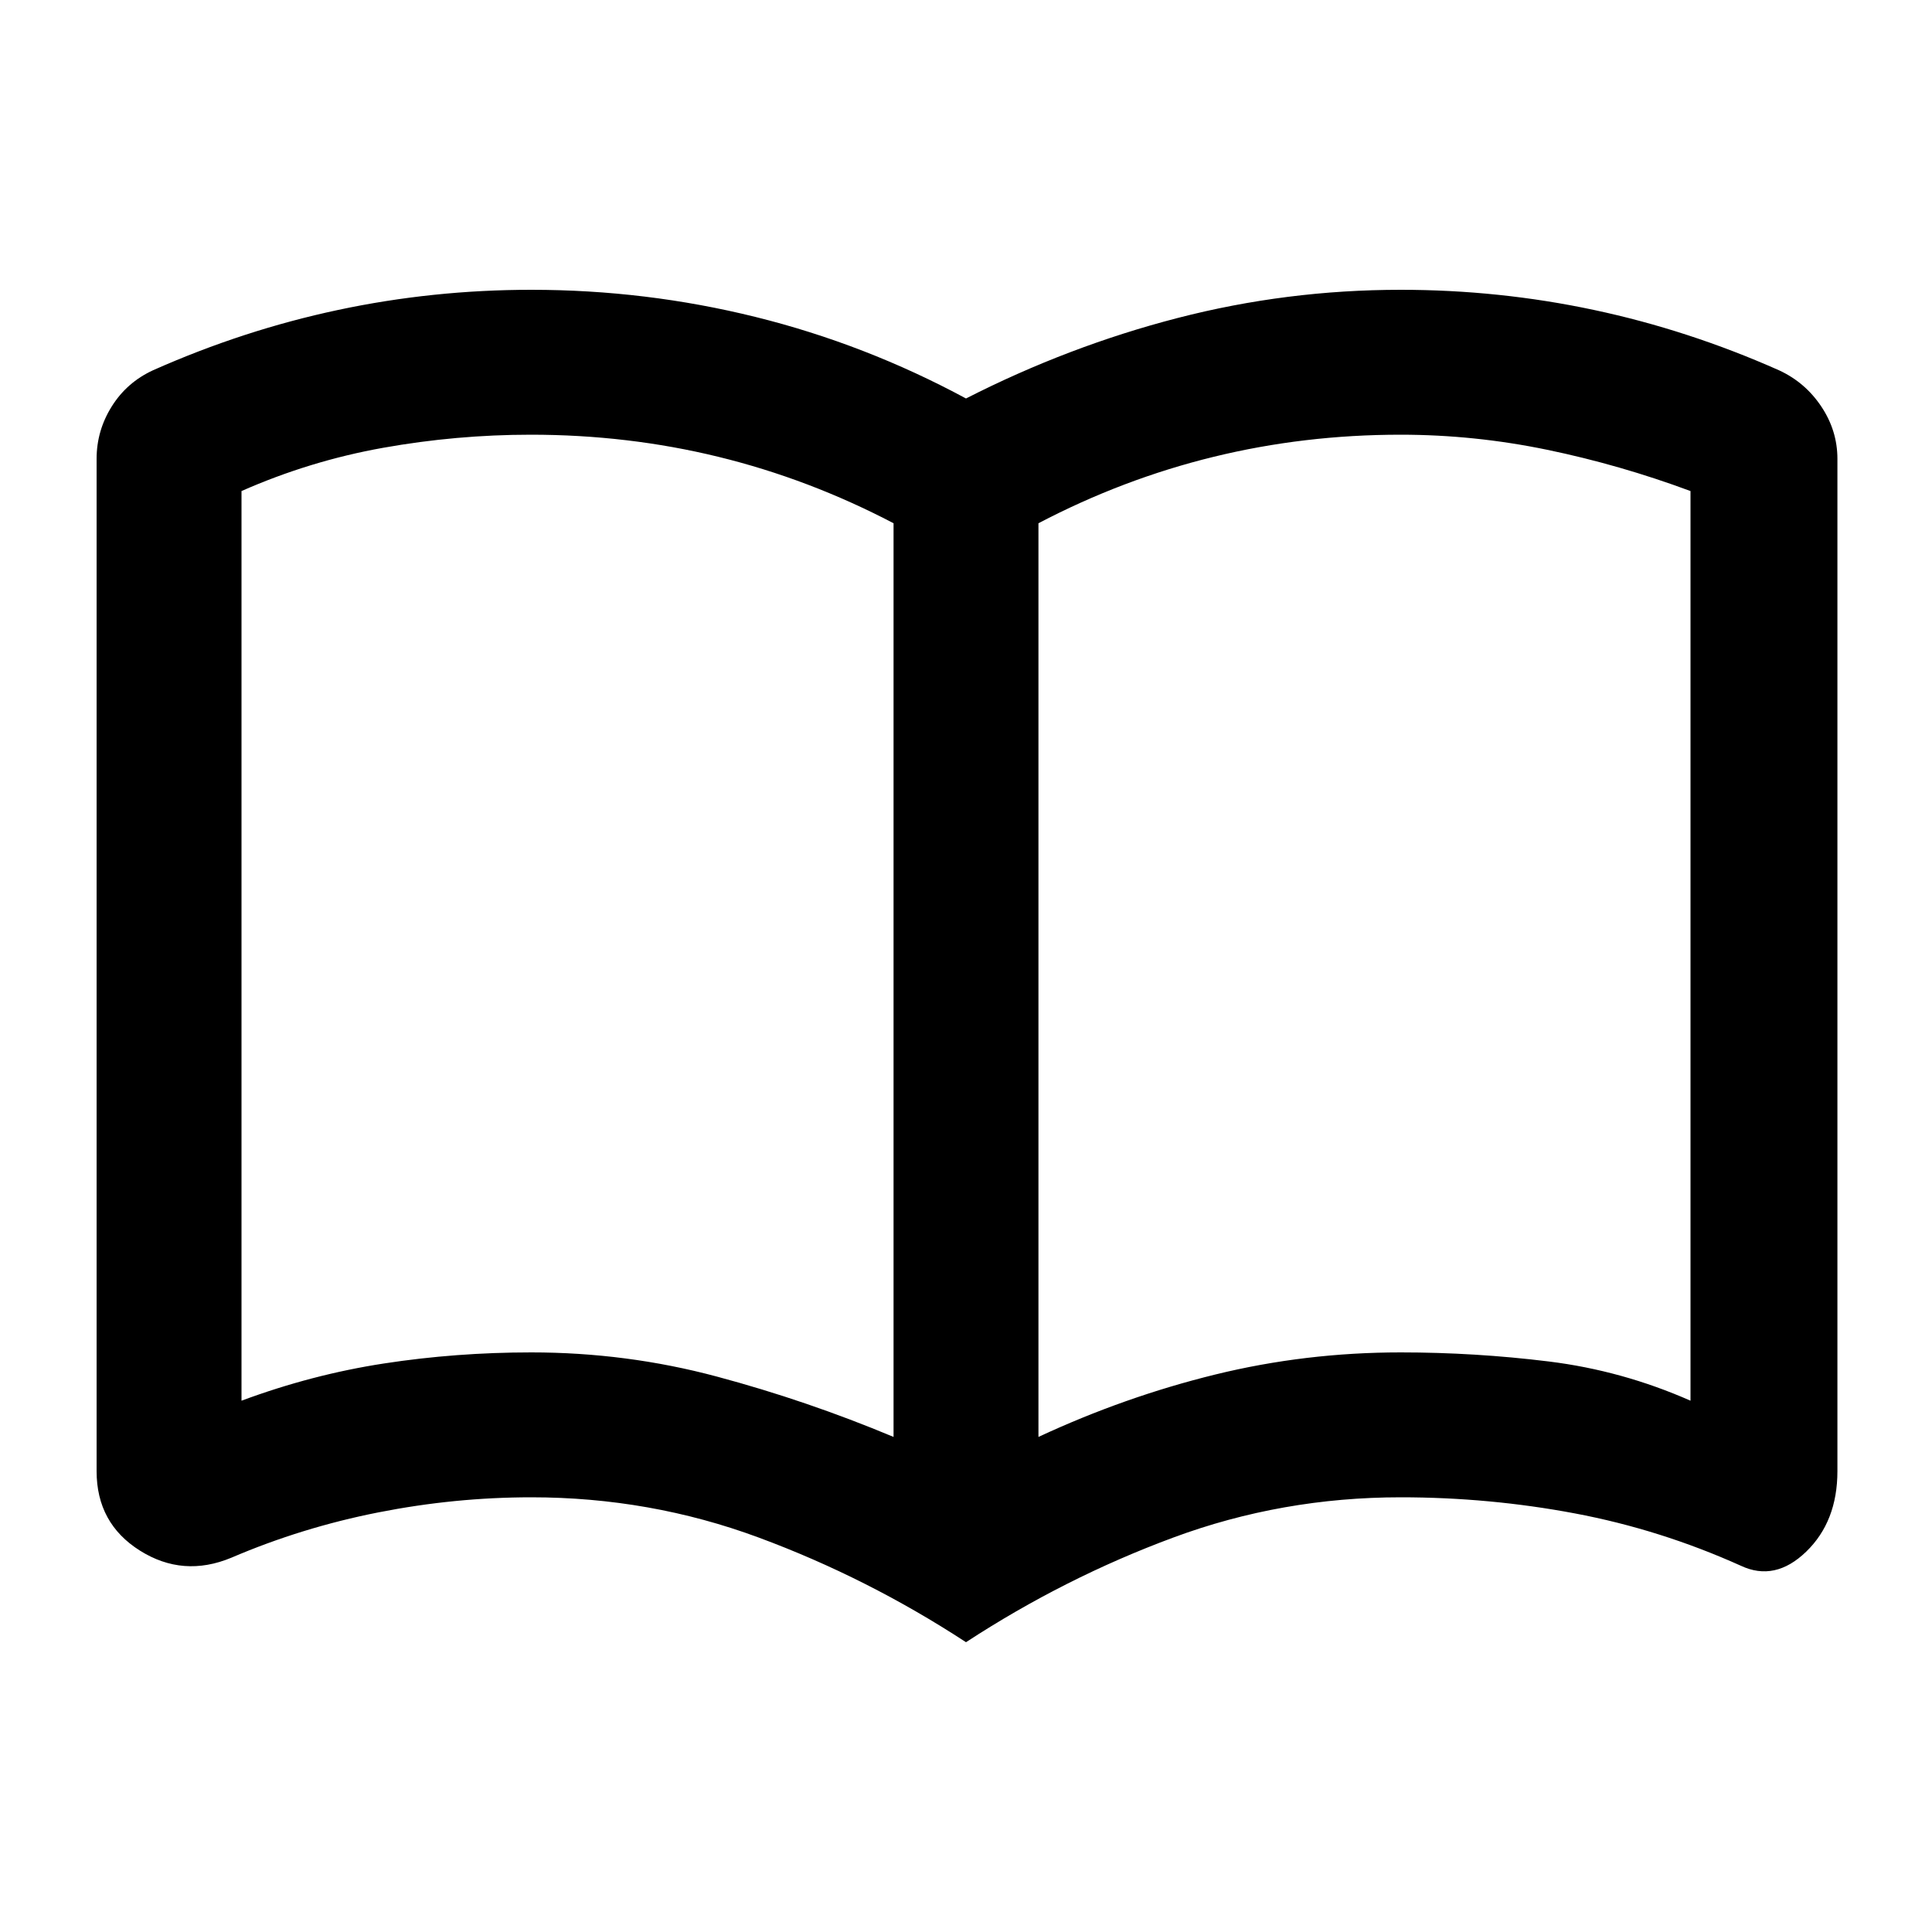
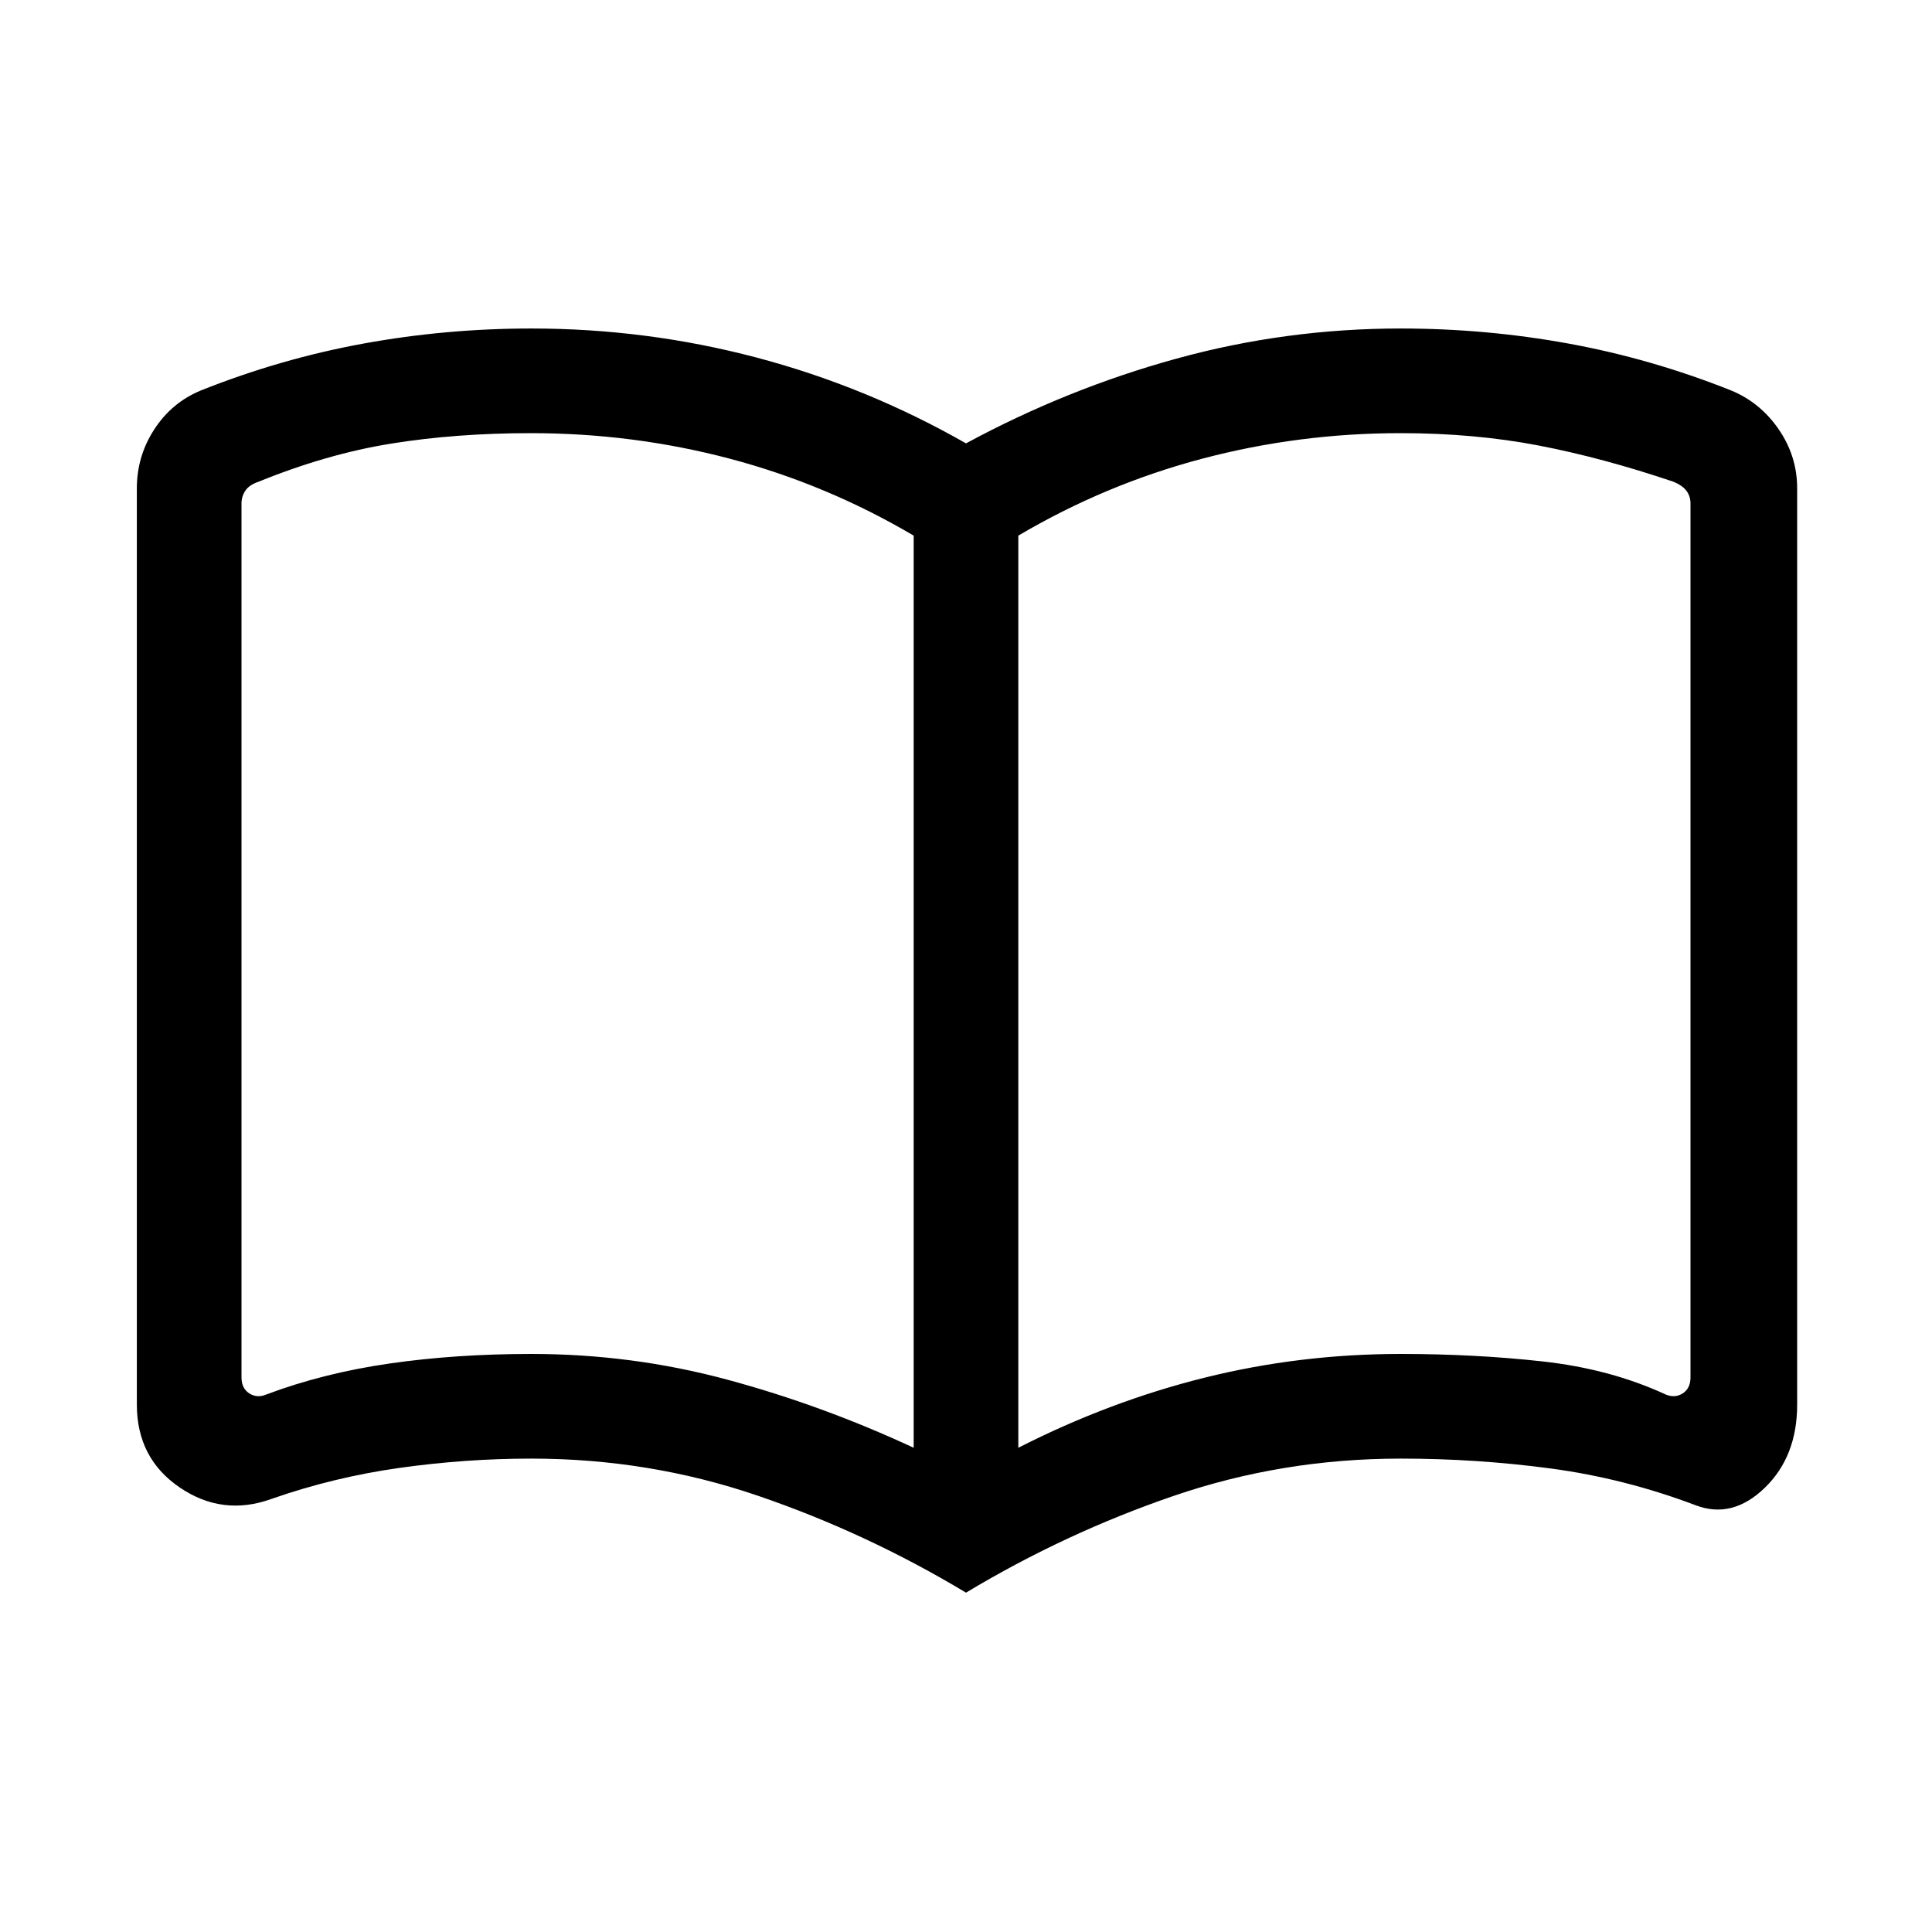
- <svg xmlns="http://www.w3.org/2000/svg" height="20px" viewBox="0 -960 960 960" width="20px" fill="#000">
-   <path d="M264-288q47.35 0 92.17 12Q401-264 444-246v-454q-42-22-87-33t-93.22-11q-36.94 0-73.36 6.5T120-716v452q35-13 70.81-18.5Q226.63-288 264-288Zm252 42q43-20 87.83-31 44.82-11 92.17-11 37 0 73.5 4.5T840-264v-452q-35-13-71.19-20.5t-72.89-7.5Q648-744 603-733t-87 33v454Zm-36 102q-49-32-103-52t-113-20q-38 0-76 7.5T115-186q-24 10-45.5-3.53T48-229v-503q0-14 7.5-26T76-776q45-20 92.04-30 47.04-10 95.96-10 56.95 0 111.44 13.5Q429.93-789 480-762q51-26 105.19-40 54.18-14 110.81-14 48.92 0 95.96 10Q839-796 884-776q13 6 21 18t8 26v503q0 25-15.5 40t-32.5 7q-40-18-82.48-26-42.47-8-86.52-8-59 0-113 20t-103 52ZM283-495Z" />
+ <svg xmlns="http://www.w3.org/2000/svg" height="20px" viewBox="0 -960 960 960" width="20px" fill="#000000">
+   <path d="M264-287.23q50.04 0 97.37 12.77 47.32 12.77 92.63 33.85v-453.24q-43.15-25.46-91.23-38.19-48.08-12.73-98.99-12.73-36.94 0-69.13 5.15-32.19 5.16-66.19 19-4.61 1.54-6.54 4.43-1.92 2.88-1.92 6.34v434.31q0 5.39 3.85 7.89 3.84 2.5 8.46.57 28.46-10.69 61.39-15.42t70.3-4.73Zm242 46.62q45.31-23.08 92.63-34.85 47.33-11.77 97.37-11.77 37 0 70.62 3.73 33.61 3.73 61.07 16.42 4.62 1.93 8.46-.57 3.85-2.5 3.85-7.89v-434.31q0-3.46-1.92-6.15-1.93-2.69-6.54-4.62-35-11.84-66.96-18-31.96-6.15-68.66-6.15-50.61 0-98.69 12.73T506-693.85v453.24Zm-26 71.99q-49.38-29.69-103.38-48.15-54-18.46-112.62-18.46-32.61 0-65.42 4.61Q165.77-226 135-215.23q-24.38 8.84-45.69-5.65T68-262.08v-455.3q0-15.93 8.66-29.27Q85.31-760 99.85-766q39.61-15.77 80.69-23.27t83.46-7.5q57.33 0 112.01 14.46Q430.7-767.84 480-739.69q50.23-27.15 104.61-42.12 54.38-14.96 111.39-14.96 42.38 0 83.46 7.5 41.08 7.5 80.69 23.27 14.54 6 23.69 19.35 9.16 13.34 9.16 29.27v455.3q0 25.77-16.08 41.35-16.08 15.57-34.23 8.73-35.38-13.39-72.09-18.31-36.71-4.92-74.6-4.92-58.62 0-112.62 18.46-54 18.46-103.38 48.15ZM288-497.69Z" />
</svg>
